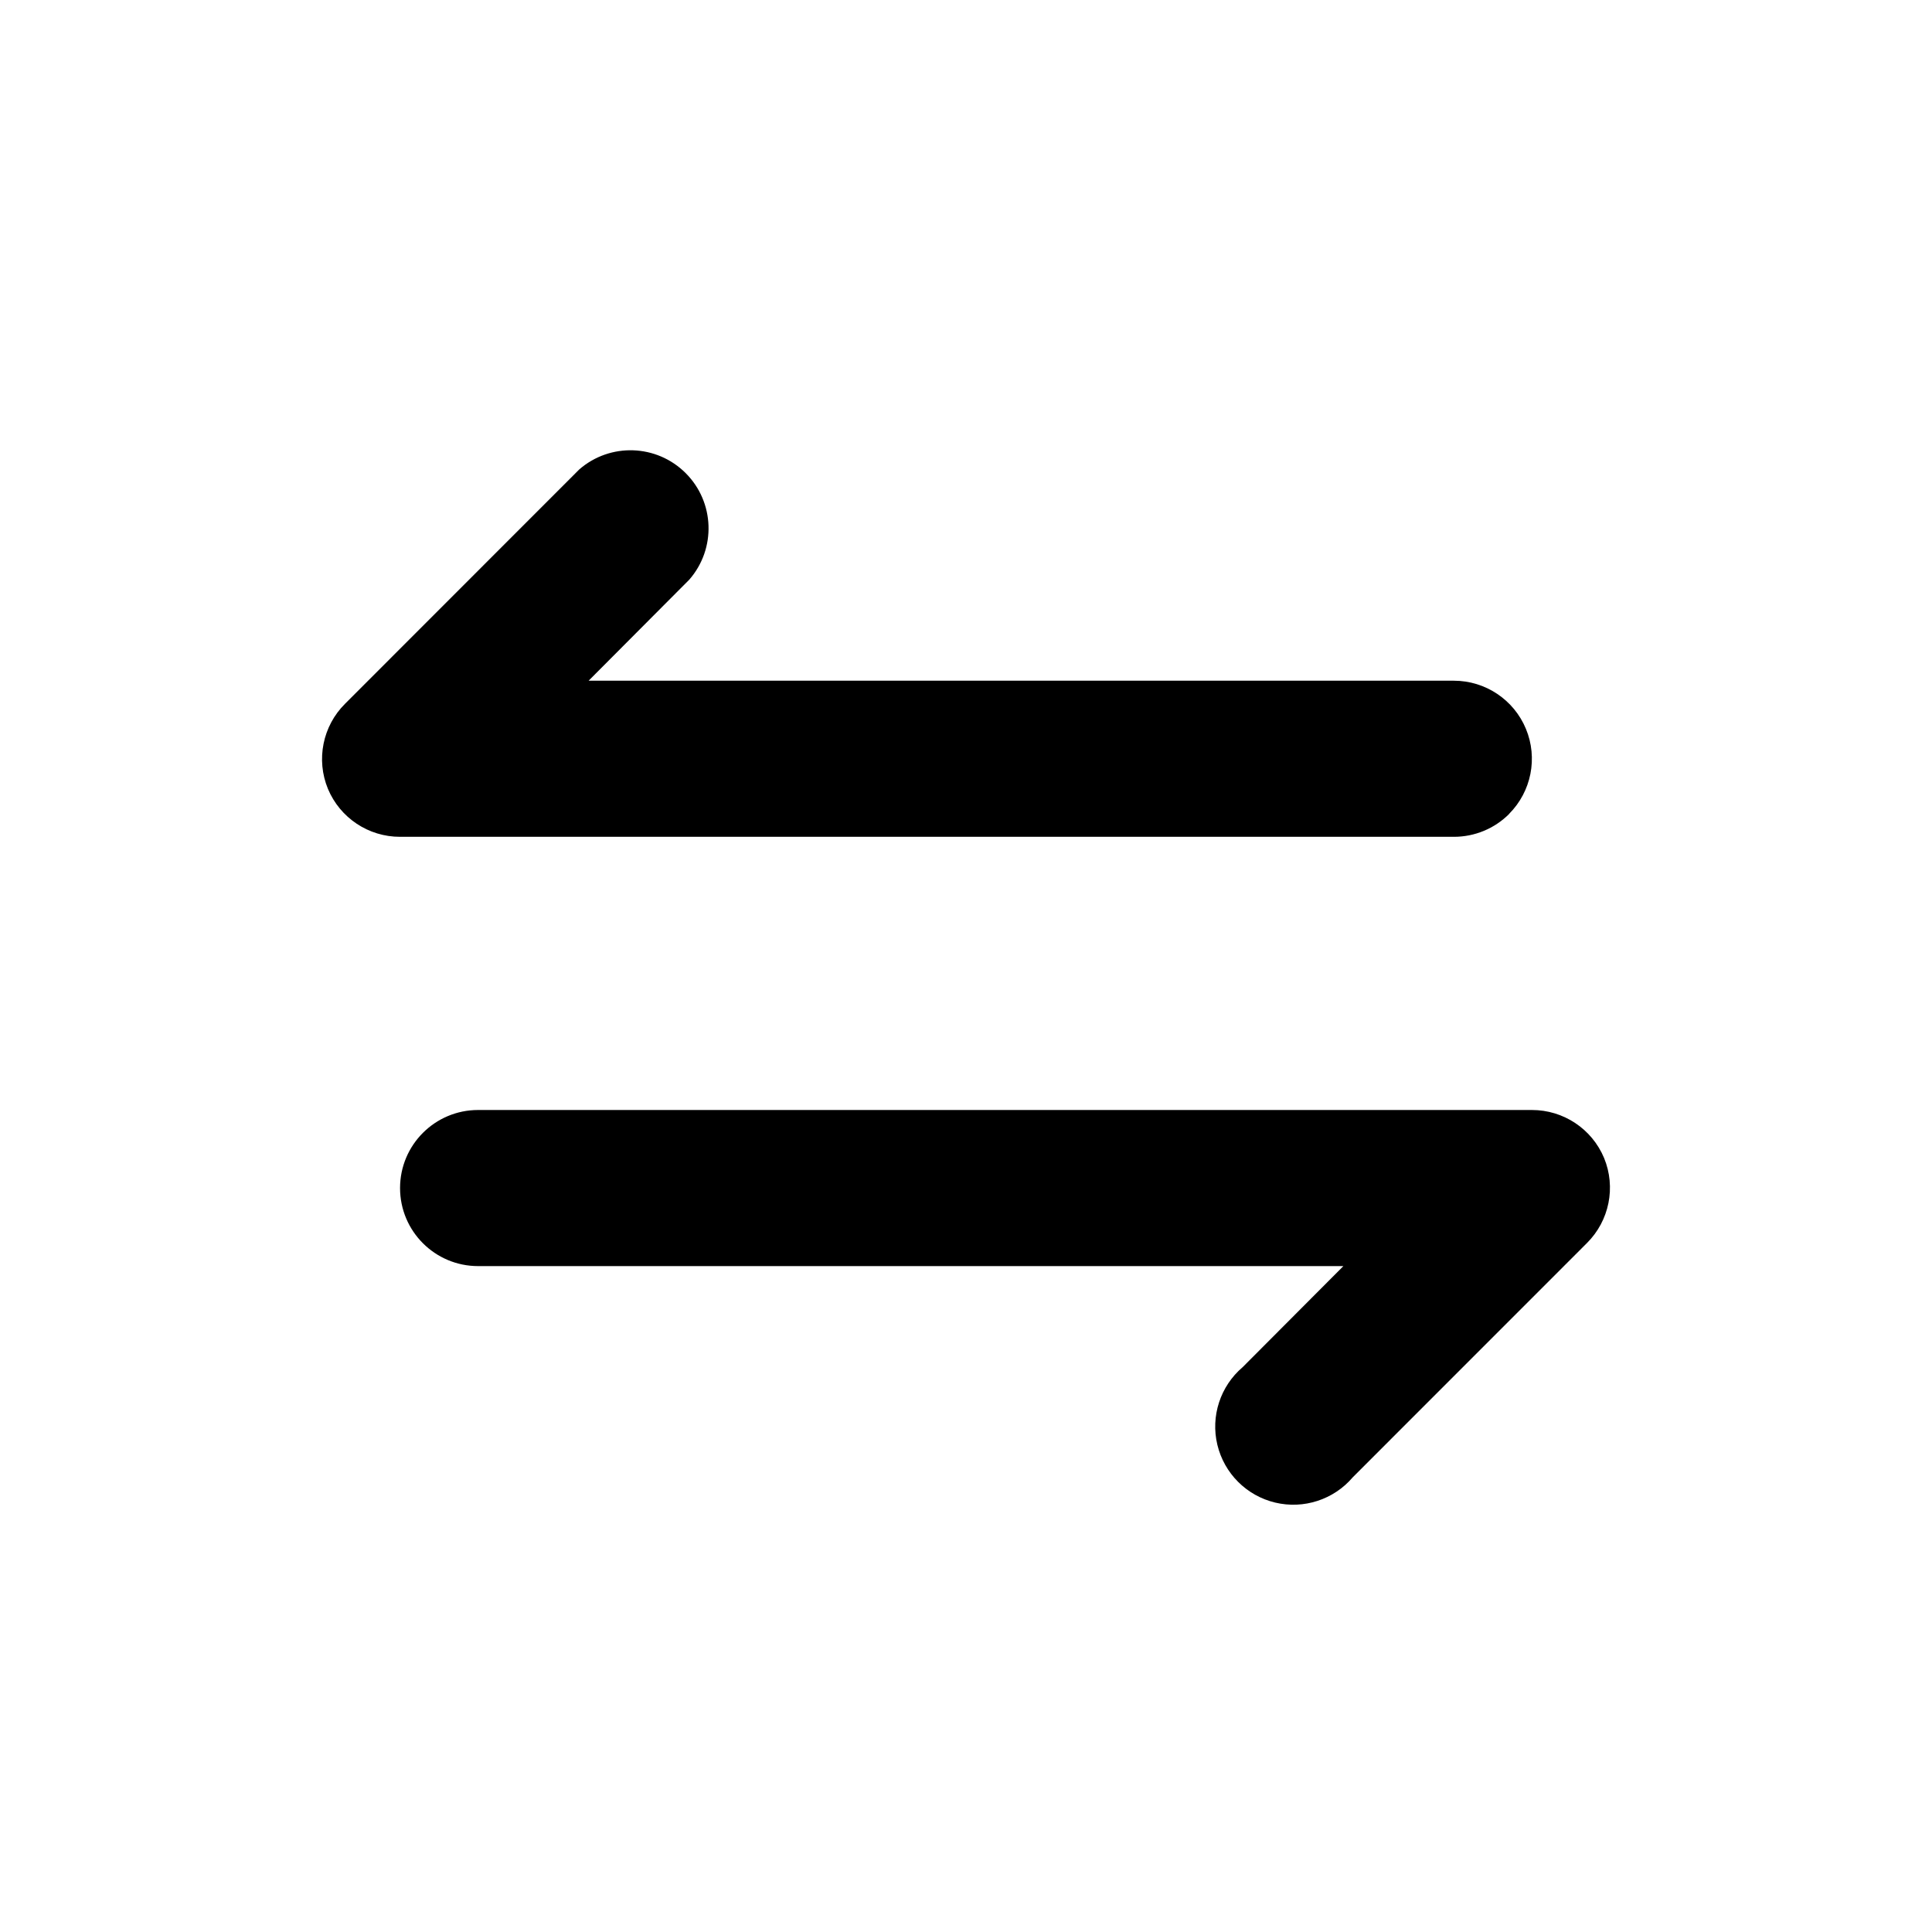
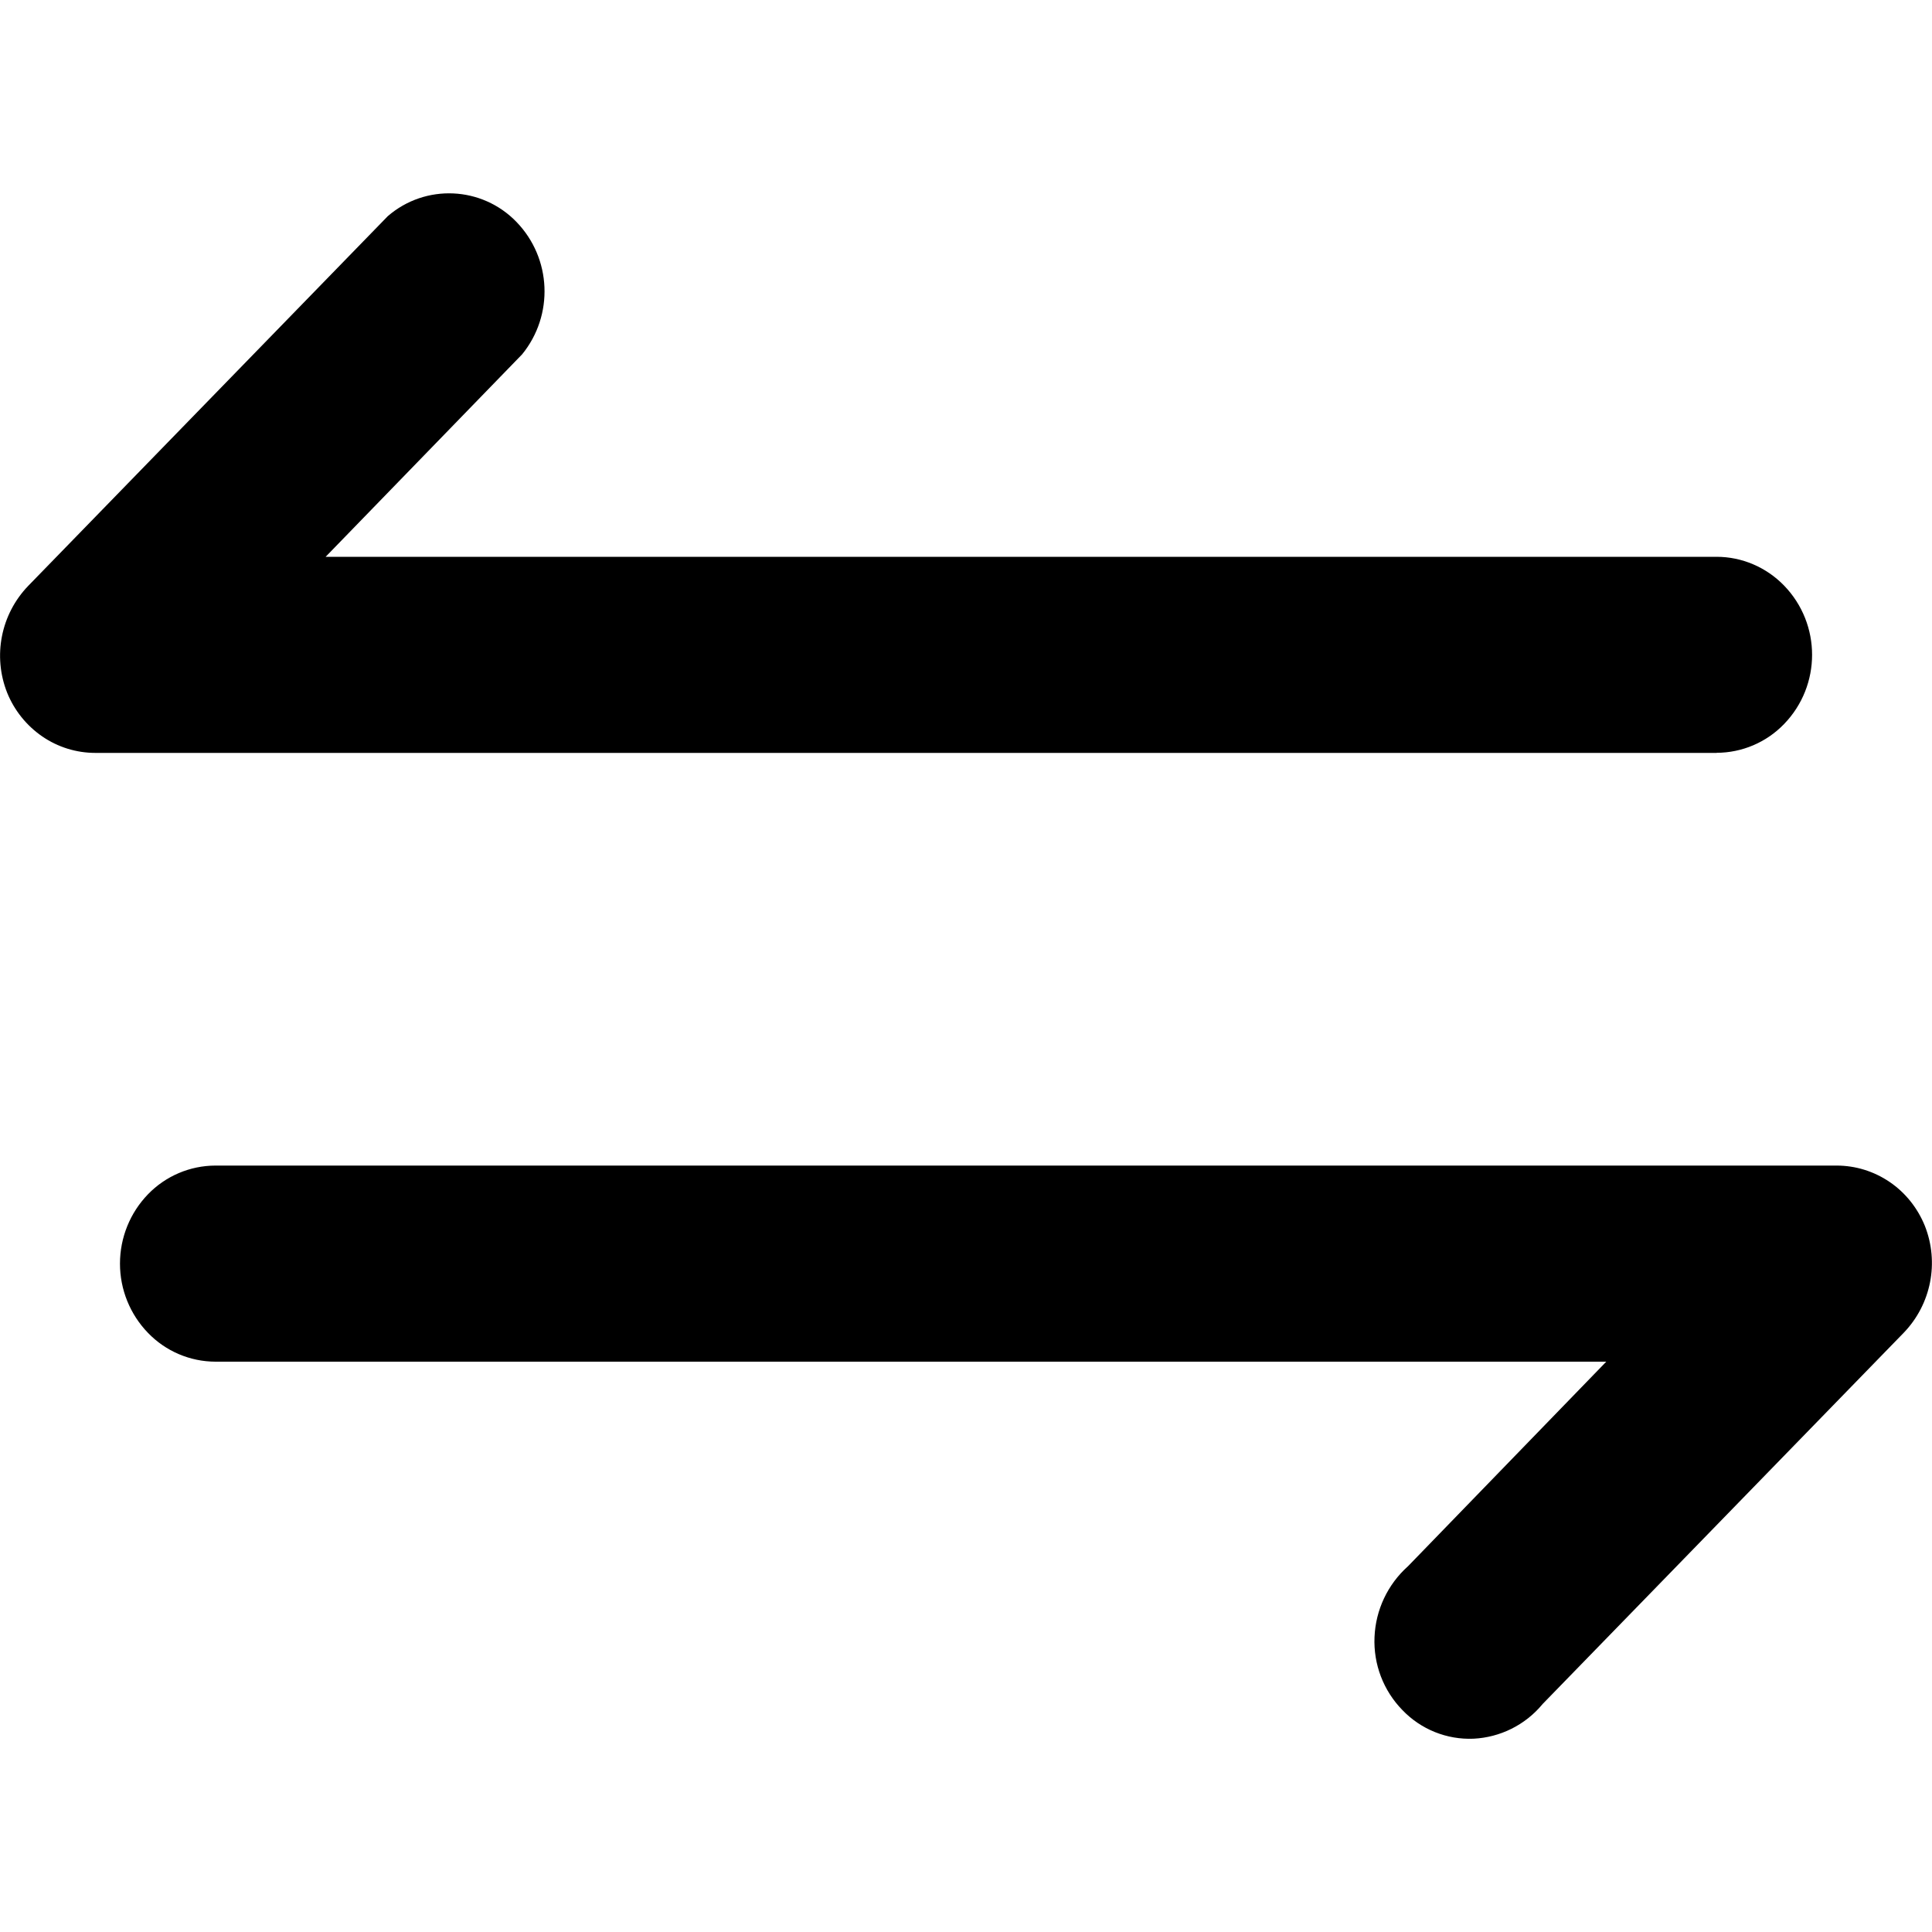
- <svg xmlns="http://www.w3.org/2000/svg" fill="none" viewBox="0 0 30 30">
-   <path fill-rule="evenodd" clip-rule="evenodd" d="M23.433 12.64a1.212 1.212 0 0 1-.857.354H6.212a1.212 1.212 0 0 1-1.12-.745 1.212 1.212 0 0 1 .266-1.321L8.994 7.29A1.212 1.212 0 0 1 10.704 9L9.14 10.57h13.436a1.212 1.212 0 0 1 .857 2.068ZM7.424 17.236h16.363a1.213 1.213 0 0 1 1.121.745 1.212 1.212 0 0 1-.266 1.321l-3.636 3.637a1.213 1.213 0 1 1-1.71-1.71l1.564-1.569H7.424a1.212 1.212 0 0 1 0-2.424Z" fill="currentColor" />
+ <svg xmlns="http://www.w3.org/2000/svg" viewBox="0 0 20 20" fill="none">
+   <path fill-rule="evenodd" clip-rule="evenodd" d="M17.77 7.794H.987a.97.97 0 0 1-.549-.17 1.009 1.009 0 0 1-.364-.453 1.041 1.041 0 0 1 .218-1.106l3.722-3.827a.97.97 0 0 1 1.333.06 1.033 1.033 0 0 1 .058 1.37L3.371 5.764H17.77c.262 0 .513.107.698.297a1.031 1.031 0 0 1 0 1.435.973.973 0 0 1-.698.297ZM2.23 12.066h16.783c.195 0 .386.059.549.17.162.11.289.269.364.454a1.042 1.042 0 0 1-.218 1.106l-3.737 3.842-.006.007a.99.99 0 0 1-.711.354.963.963 0 0 1-.736-.296 1.017 1.017 0 0 1-.289-.757 1.04 1.04 0 0 1 .345-.731l.007-.007 2.047-2.112H2.23a.973.973 0 0 1-.698-.298 1.03 1.03 0 0 1-.29-.717c0-.27.105-.527.29-.718a.974.974 0 0 1 .698-.297Z" fill="currentColor" />
</svg>
